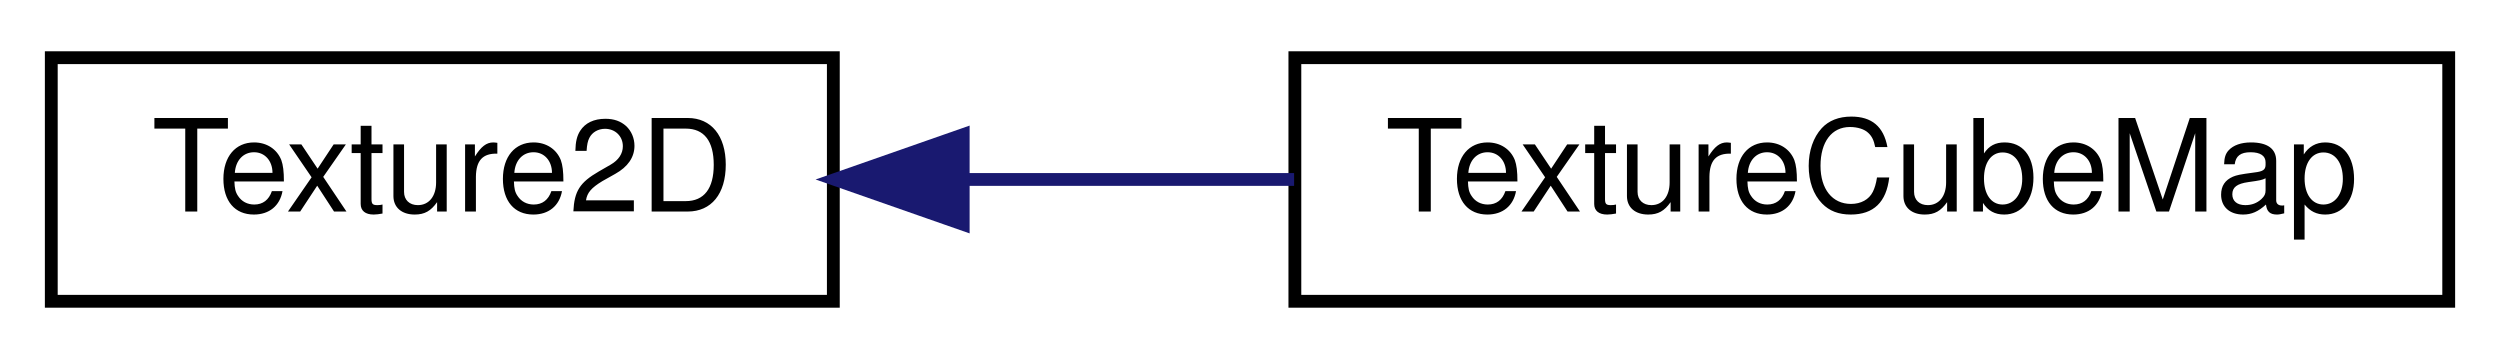
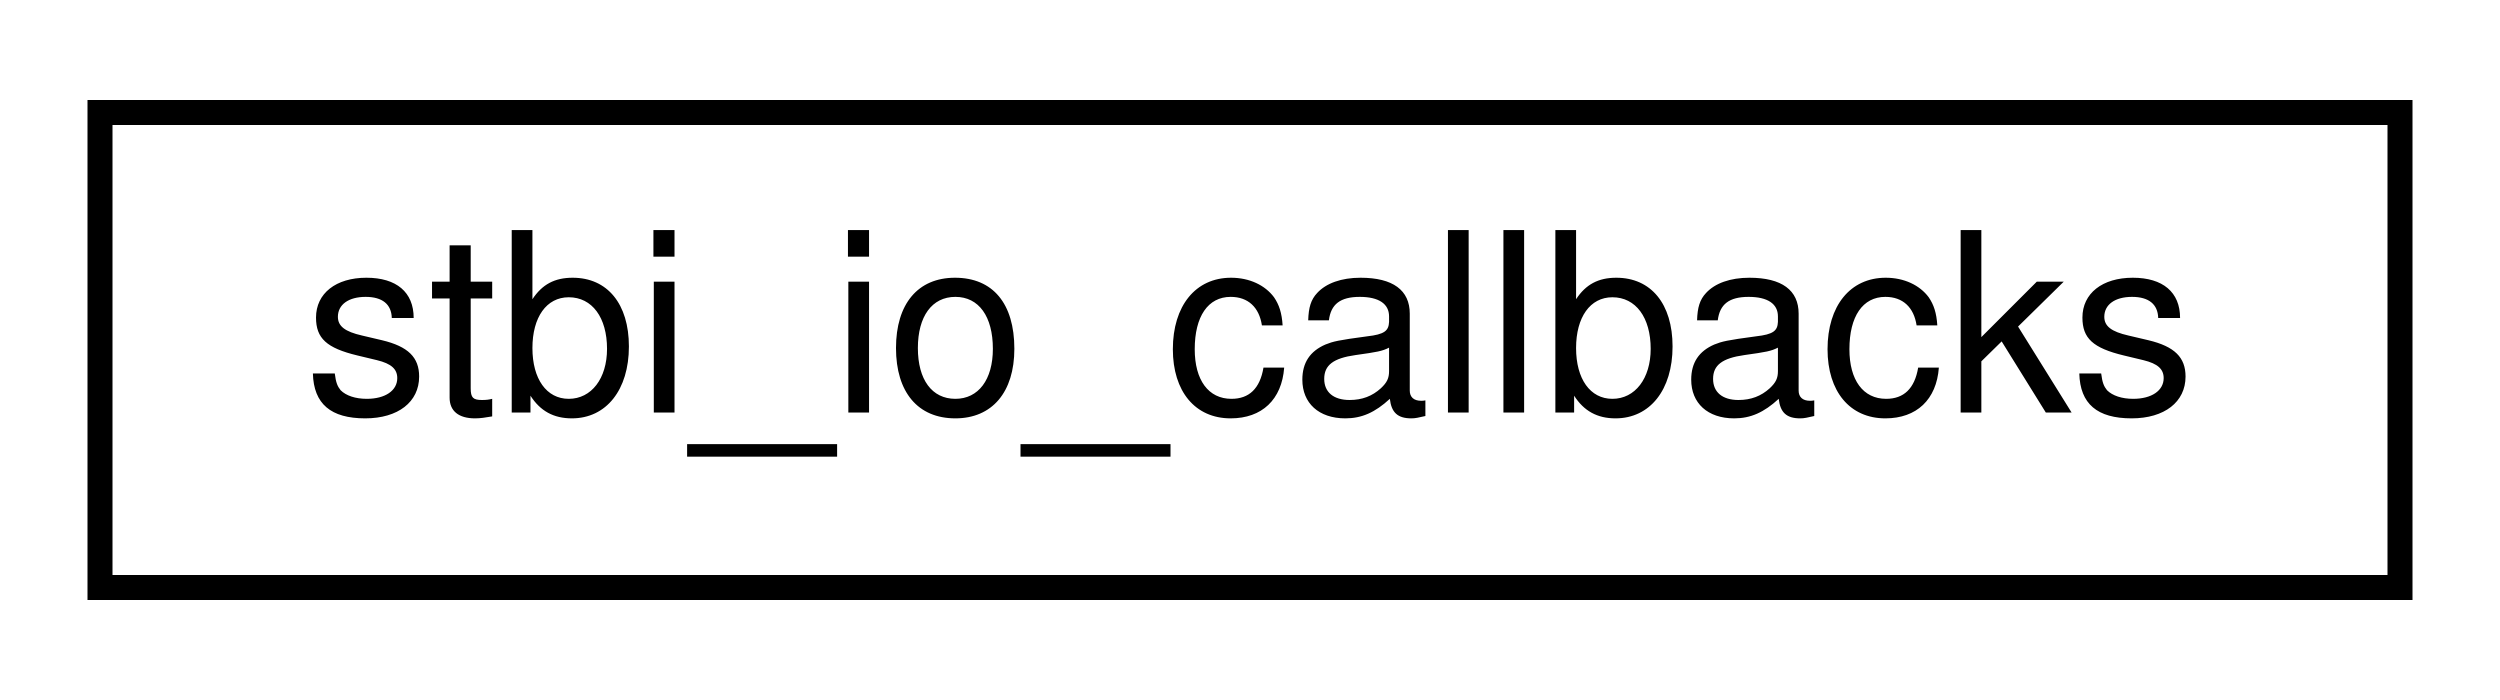
- <svg xmlns="http://www.w3.org/2000/svg" xmlns:xlink="http://www.w3.org/1999/xlink" width="195pt" height="28pt" viewBox="0.00 0.00 195.00 28.00">
+ <svg xmlns="http://www.w3.org/2000/svg" xmlns:xlink="http://www.w3.org/1999/xlink" width="100pt" height="28pt" viewBox="0.00 0.00 100.00 28.00">
  <g id="graph0" class="graph" transform="scale(1 1) rotate(0) translate(4 24)">
-     <polygon fill="white" stroke="transparent" points="-4,4 -4,-24 191,-24 191,4 -4,4" />
+     <polygon fill="white" stroke="transparent" points="-4,4 -4,-24 96,-24 96,4 -4,4" />
    <g id="node1" class="node">
      <g id="a_node1">
-         <a xlink:href="class_texture2_d.html" target="_top" xlink:title=" ">
-           <polygon fill="white" stroke="black" points="0,-0.5 0,-19.5 61,-19.5 61,-0.5 0,-0.5" />
-           <text text-anchor="middle" x="30.5" y="-7.5" font-family="Helvetica,sans-Serif" font-size="10.00">Texture2D</text>
+         <a xlink:href="structstbi__io__callbacks.html" target="_top" xlink:title=" ">
+           <polygon fill="white" stroke="black" points="0,-0.5 0,-19.5 92,-19.5 92,-0.5 0,-0.5" />
+           <text text-anchor="middle" x="46" y="-7.5" font-family="Helvetica,sans-Serif" font-size="10.00">stbi_io_callbacks</text>
        </a>
      </g>
    </g>
-     <g id="node2" class="node">
-       <g id="a_node2">
-         <a xlink:href="class_texture_cube_map.html" target="_top" xlink:title=" ">
-           <polygon fill="white" stroke="black" points="97,-0.5 97,-19.5 187,-19.5 187,-0.5 97,-0.5" />
-           <text text-anchor="middle" x="142" y="-7.5" font-family="Helvetica,sans-Serif" font-size="10.00">TextureCubeMap</text>
-         </a>
-       </g>
-     </g>
-     <g id="edge1" class="edge">
-       <path fill="none" stroke="midnightblue" d="M71.34,-10C79.66,-10 88.48,-10 96.94,-10" />
-       <polygon fill="midnightblue" stroke="midnightblue" points="71.13,-6.5 61.13,-10 71.13,-13.5 71.13,-6.5" />
-     </g>
  </g>
</svg>
